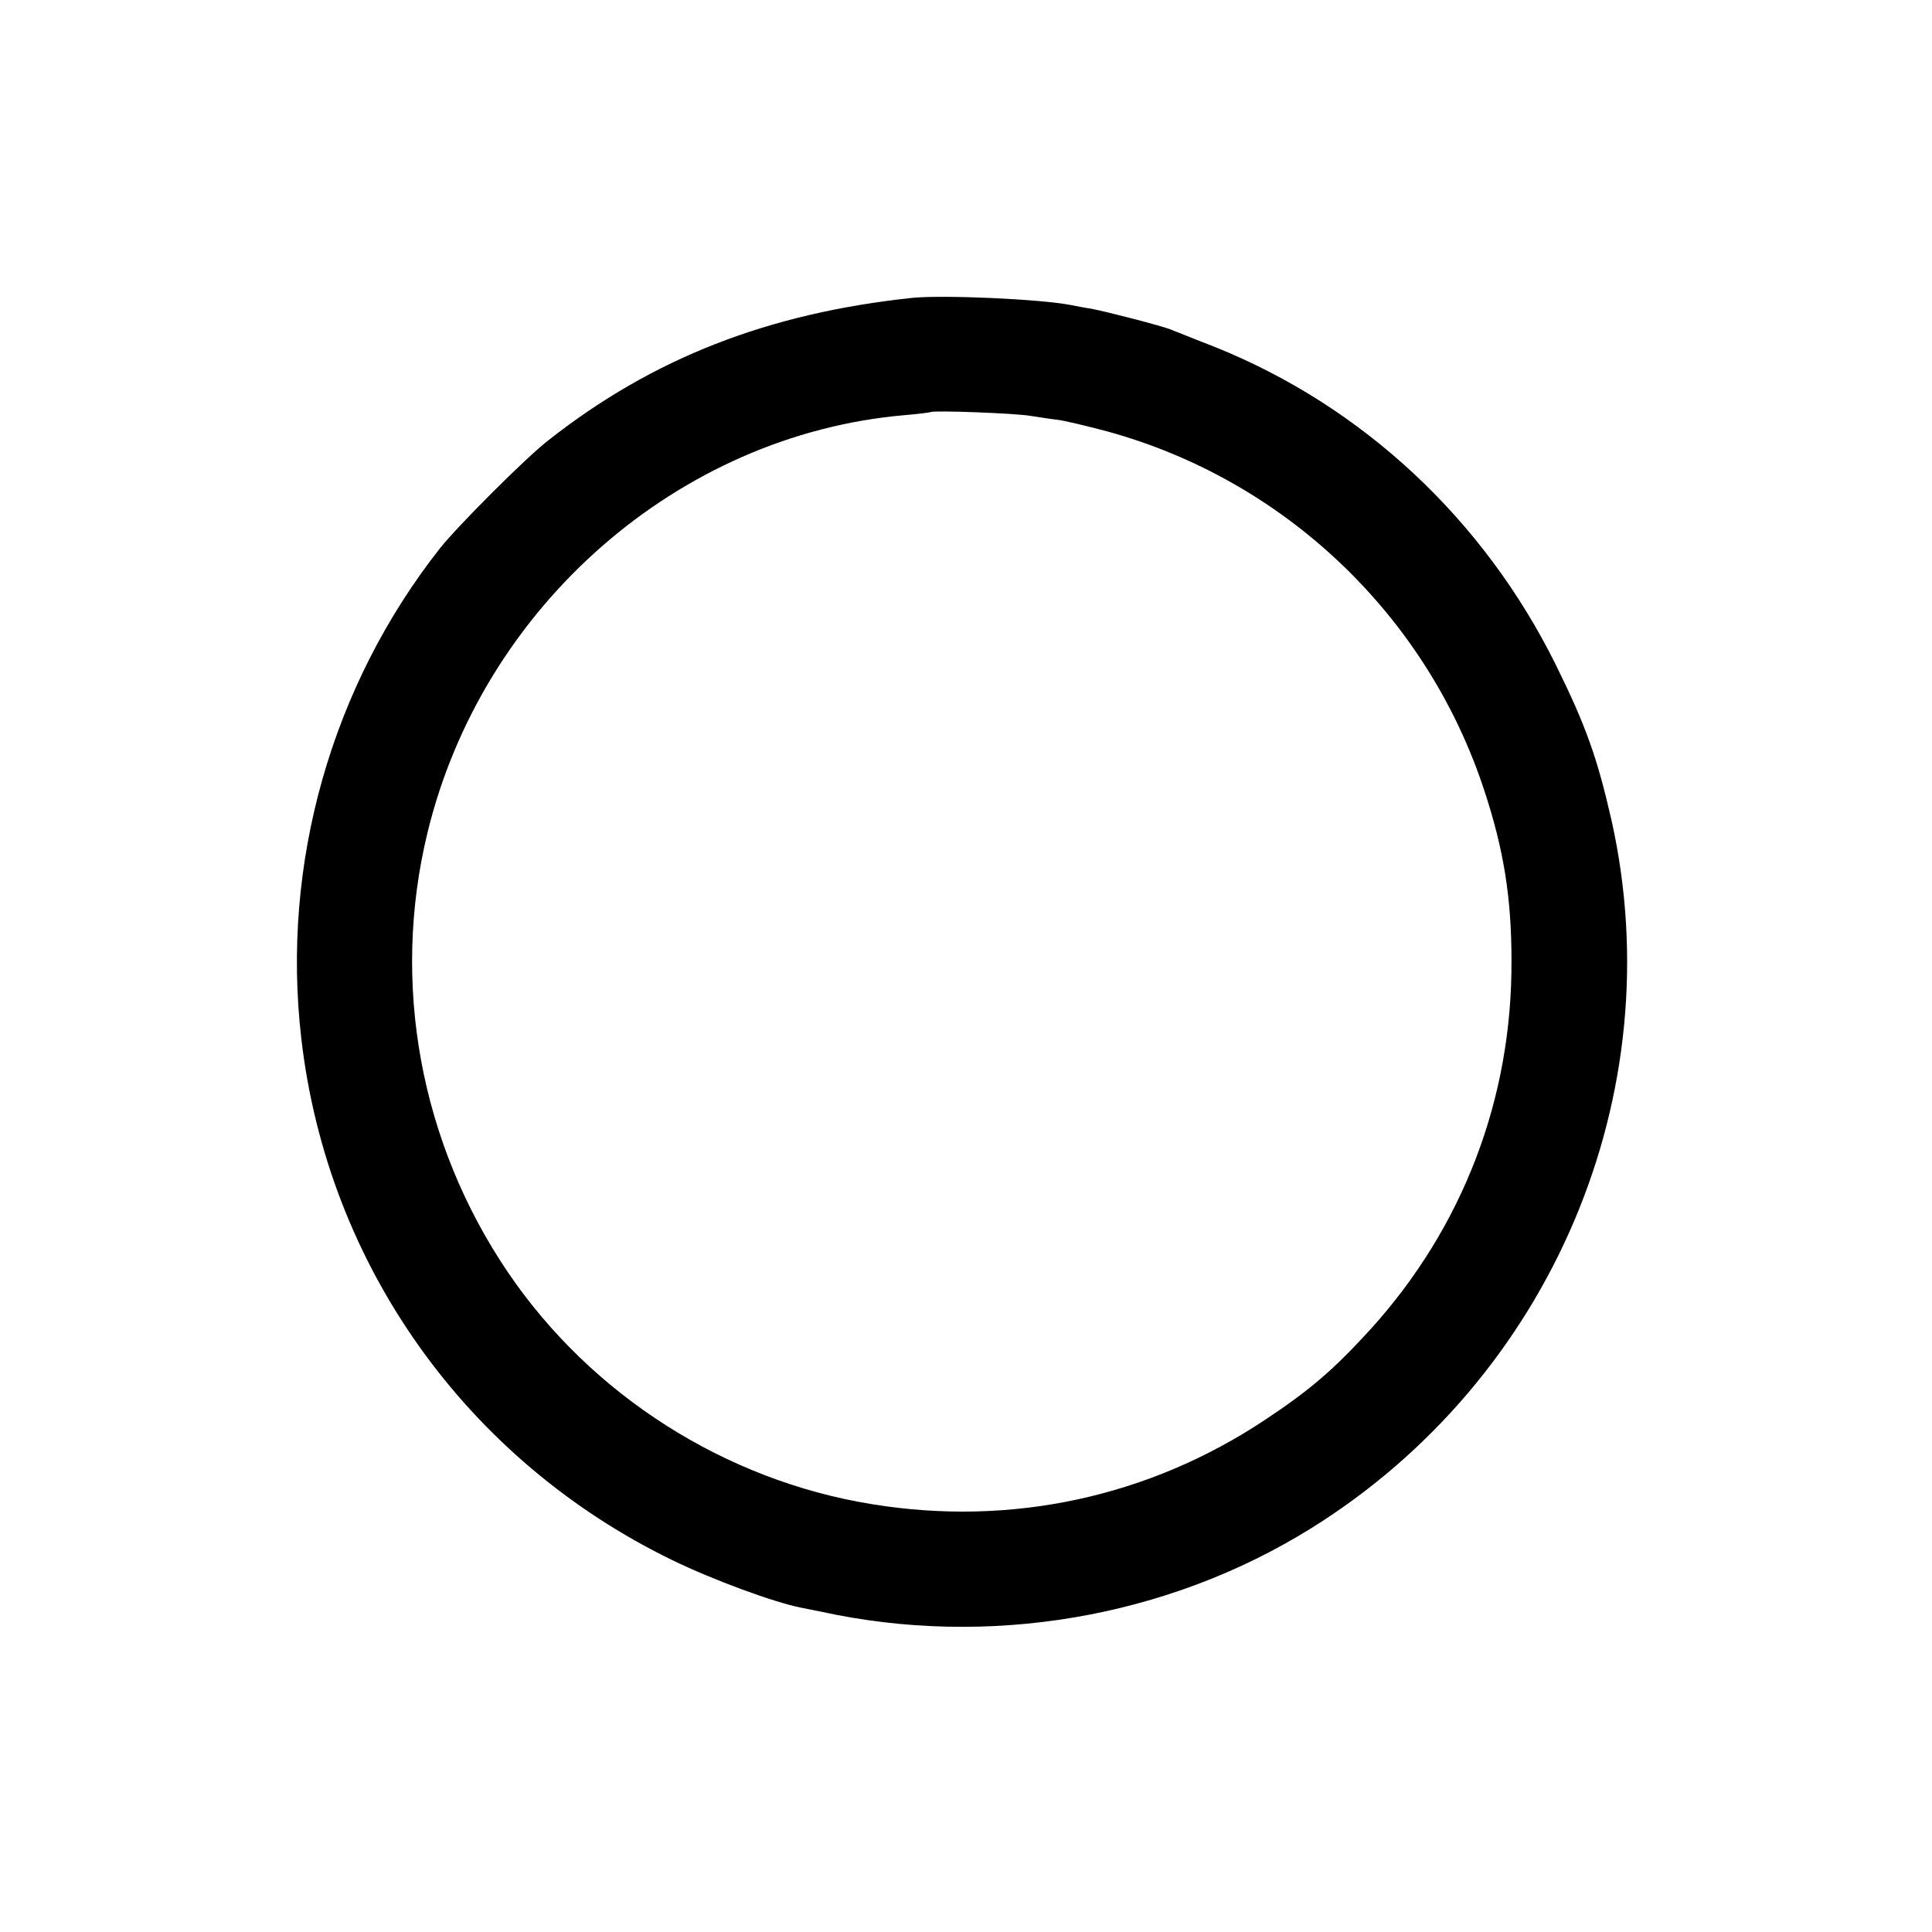
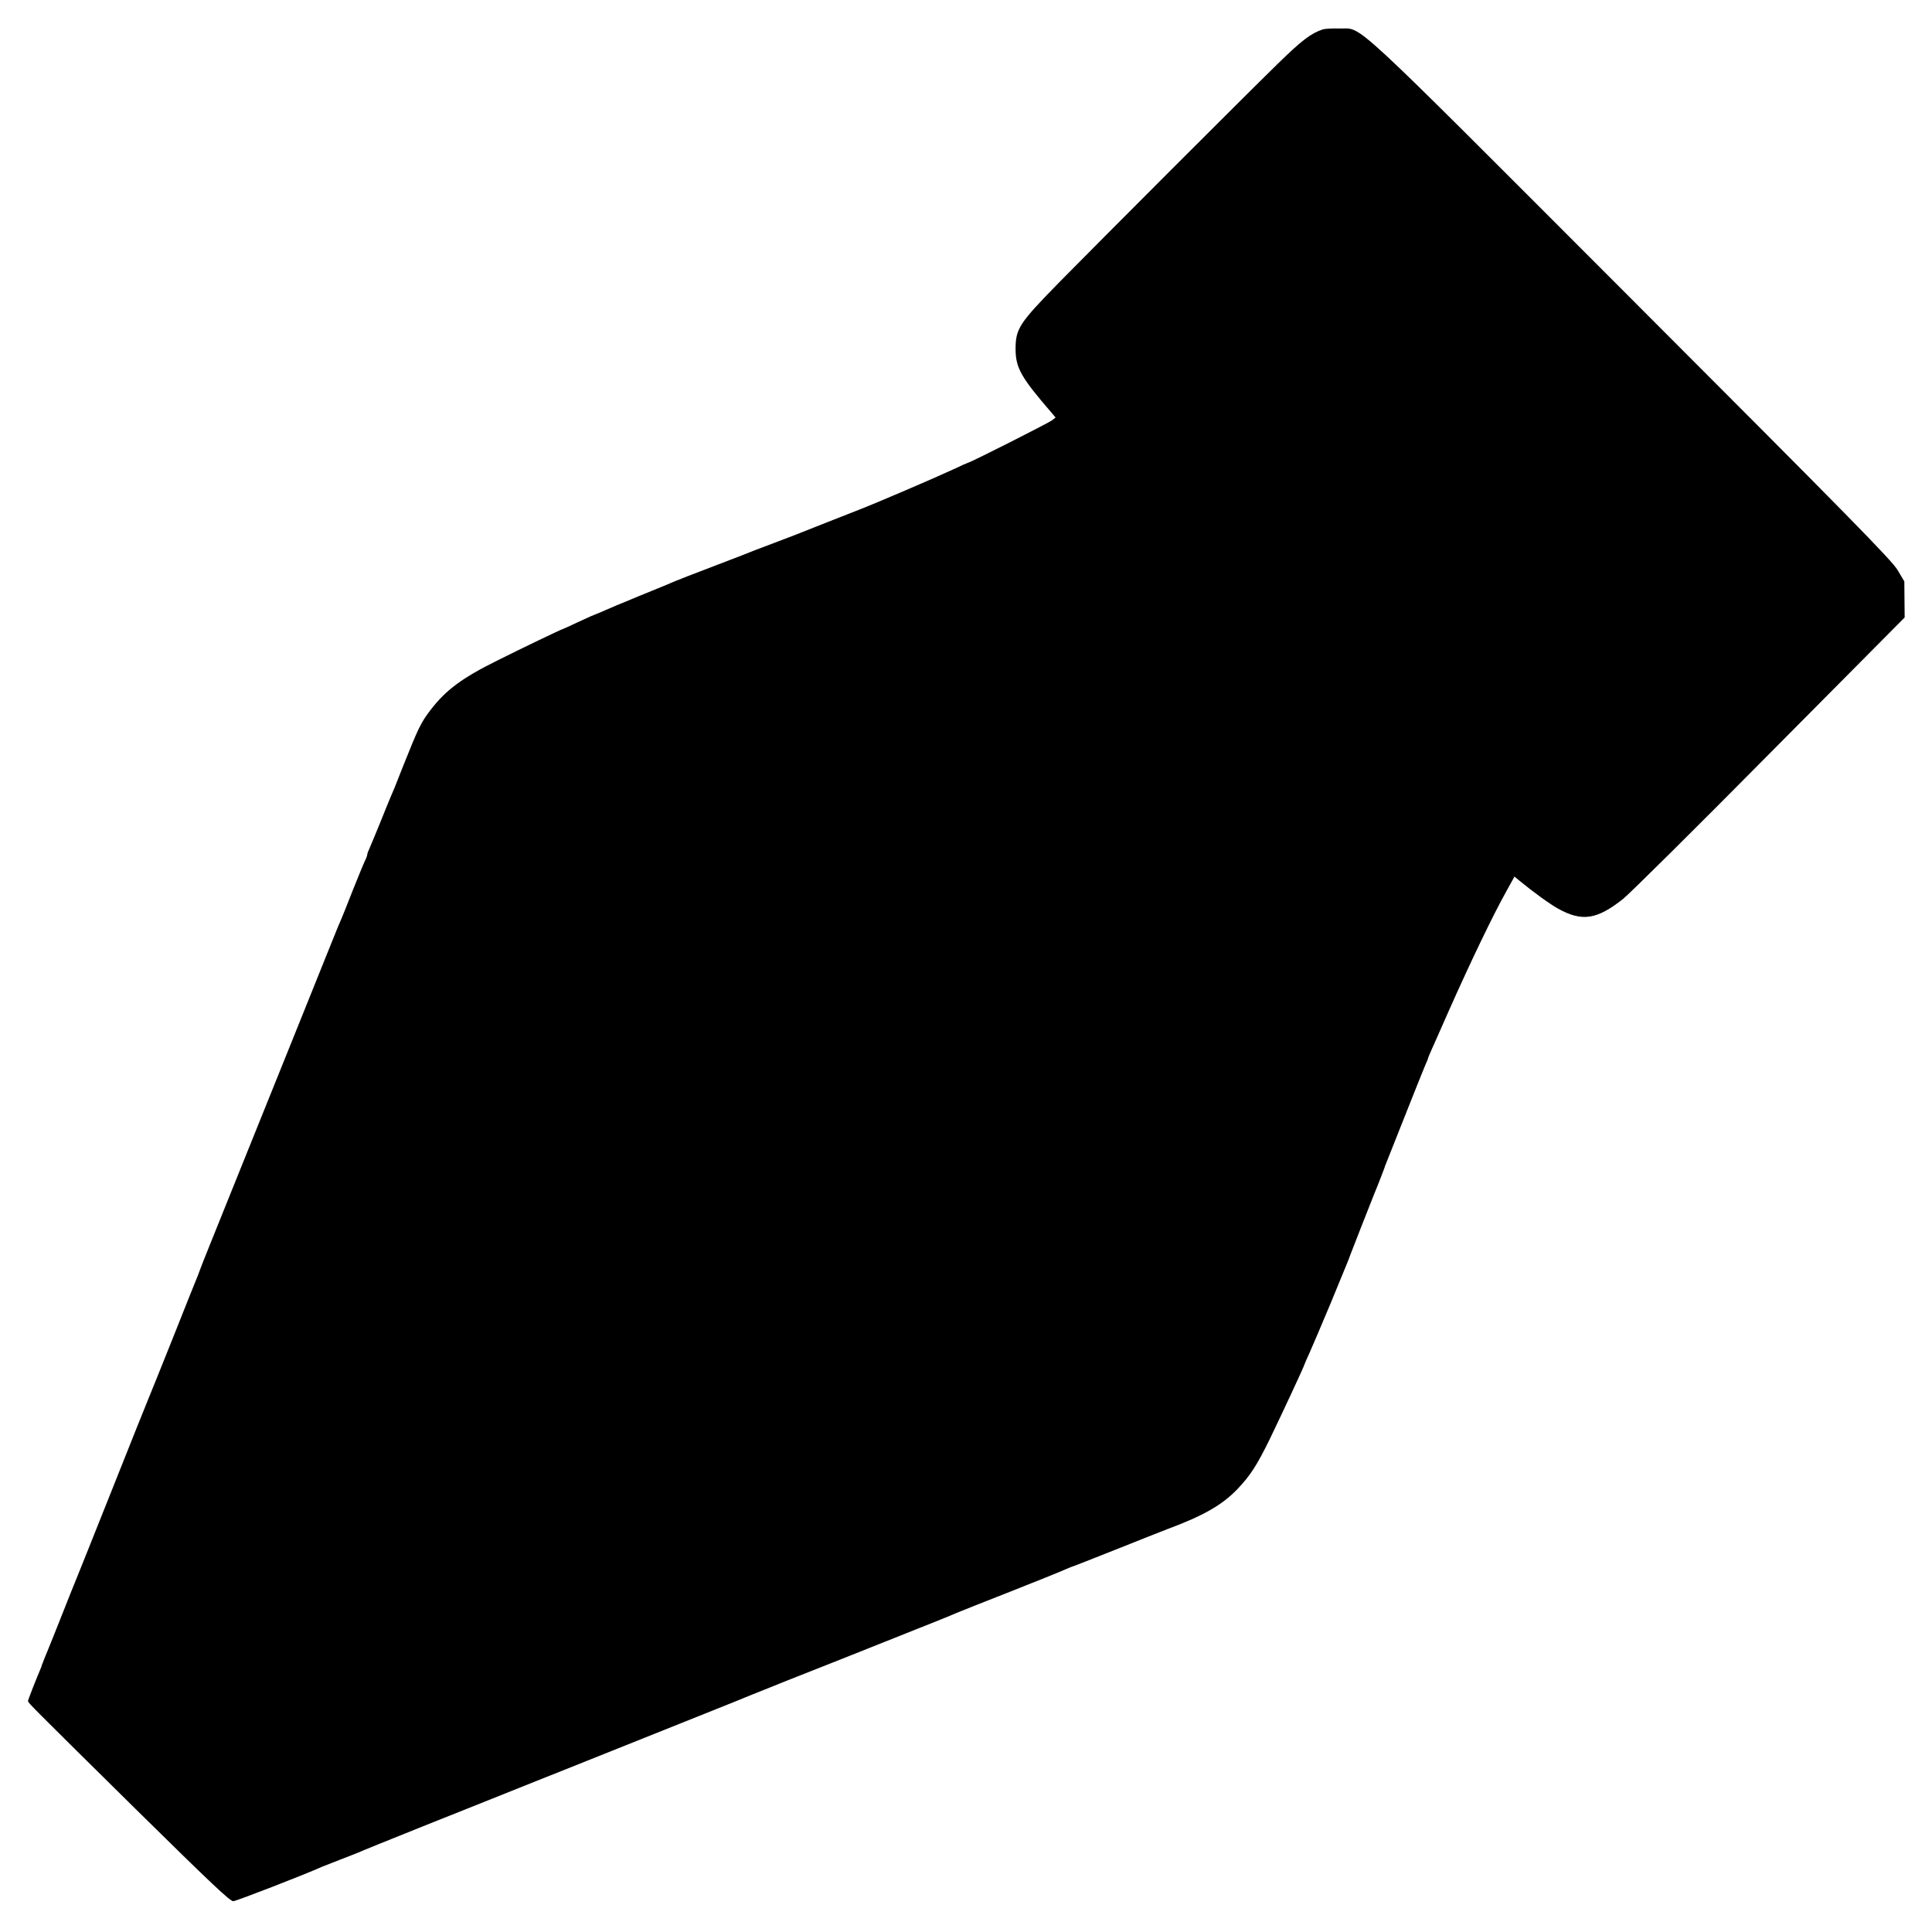
- <svg xmlns="http://www.w3.org/2000/svg" version="1.0" width="504pt" height="504pt" viewBox="0 0 504 504" preserveAspectRatio="xMidYMid meet">
-   <g transform="translate(0,504) scale(0.1,-0.1)" fill="#000000" stroke="none">
-     <path d="M2380 4263 c-376 -40 -677 -157 -950 -372 -58 -45 -235 -222 -282 -281 -283 -359 -415 -823 -362 -1279 68 -591 431 -1100 968 -1361 107 -52 265 -110 336 -124 14 -3 36 -7 50 -10 437 -96 904 -17 1280 217 627 390 943 1134 784 1847 -37 162 -66 245 -145 405 -188 380 -504 675 -890 830 -52 20 -103 41 -114 45 -24 10 -168 47 -210 55 -16 2 -39 7 -50 9 -82 16 -333 27 -415 19z m309 -308 c20 -3 51 -8 69 -10 18 -2 76 -16 129 -30 465 -127 837 -482 986 -940 50 -152 70 -278 70 -440 2 -361 -127 -697 -368 -963 -96 -105 -156 -157 -275 -236 -304 -202 -663 -279 -1025 -220 -384 62 -733 285 -950 605 -229 338 -305 754 -210 1146 143 591 655 1039 1245 1090 36 3 66 7 68 8 6 5 223 -3 261 -10z" />
+ <svg xmlns="http://www.w3.org/2000/svg" version="1.0" width="1173pt" height="1173pt" viewBox="0 0 1173 1173" preserveAspectRatio="xMidYMid meet">
+   <g transform="translate(0,1173) scale(0.1,-0.1)" fill="#000000" stroke="none">
+     <path d="M8030 11551 c-70 -23 -127 -66 -274 -210 -209 -204 -1053 -1049 -1322 -1322 -247 -252 -268 -284 -268 -410 1 -113 33 -170 216 -382 l27 -32 -22 -17 c-20 -16 -499 -258 -511 -258 -2 0 -43 -18 -91 -41 -105 -49 -471 -206 -570 -244 -91 -35 -314 -124 -340 -134 -11 -5 -76 -30 -145 -56 -69 -26 -134 -51 -145 -55 -11 -5 -121 -48 -245 -95 -124 -47 -234 -90 -245 -95 -11 -5 -60 -26 -110 -46 -49 -20 -106 -43 -125 -51 -19 -8 -45 -19 -57 -24 -37 -15 -65 -26 -126 -53 -32 -14 -60 -26 -62 -26 -2 0 -48 -20 -101 -45 -53 -25 -97 -45 -99 -45 -5 0 -250 -117 -393 -189 -217 -107 -317 -182 -409 -303 -58 -76 -73 -108 -163 -333 -55 -140 -60 -152 -83 -205 -8 -19 -36 -87 -61 -150 -26 -63 -53 -129 -61 -147 -8 -17 -15 -35 -15 -40 0 -6 -6 -23 -14 -39 -8 -16 -42 -99 -76 -184 -33 -85 -65 -164 -70 -175 -13 -28 -30 -71 -285 -705 -125 -311 -304 -754 -397 -985 -93 -231 -171 -424 -172 -430 -2 -5 -8 -21 -13 -35 -6 -14 -75 -185 -152 -380 -78 -195 -146 -364 -151 -375 -5 -11 -104 -258 -220 -550 -116 -291 -215 -539 -220 -550 -5 -11 -41 -101 -80 -200 -39 -99 -77 -193 -84 -210 -16 -38 -40 -98 -42 -105 0 -3 -5 -16 -11 -30 -29 -68 -73 -181 -73 -188 0 -10 20 -30 650 -652 464 -457 578 -565 597 -563 20 2 427 159 538 209 17 7 73 29 125 49 52 20 109 42 125 50 17 8 527 213 1135 455 608 243 1114 445 1125 450 11 5 157 64 325 131 168 66 458 181 645 256 187 74 354 141 370 149 17 7 163 66 325 129 162 64 314 125 337 136 24 10 45 19 48 19 2 0 118 46 257 101 139 56 280 111 313 124 221 82 334 147 426 242 80 84 119 144 198 305 76 157 211 447 211 454 0 2 14 34 31 71 17 38 75 174 129 303 114 277 113 274 114 280 2 6 134 344 151 385 18 42 59 149 61 155 0 3 4 14 9 25 4 11 57 144 117 295 60 151 115 289 123 307 8 17 15 34 15 37 0 3 11 29 24 58 13 29 59 132 101 228 131 295 271 587 352 731 l48 87 30 -25 c84 -69 186 -143 235 -170 145 -80 235 -67 394 59 37 29 437 425 888 881 l822 828 -1 109 -1 110 -41 69 c-34 58 -294 323 -1618 1648 -1760 1762 -1623 1635 -1773 1640 -41 1 -86 -1 -100 -6z" />
  </g>
</svg>
